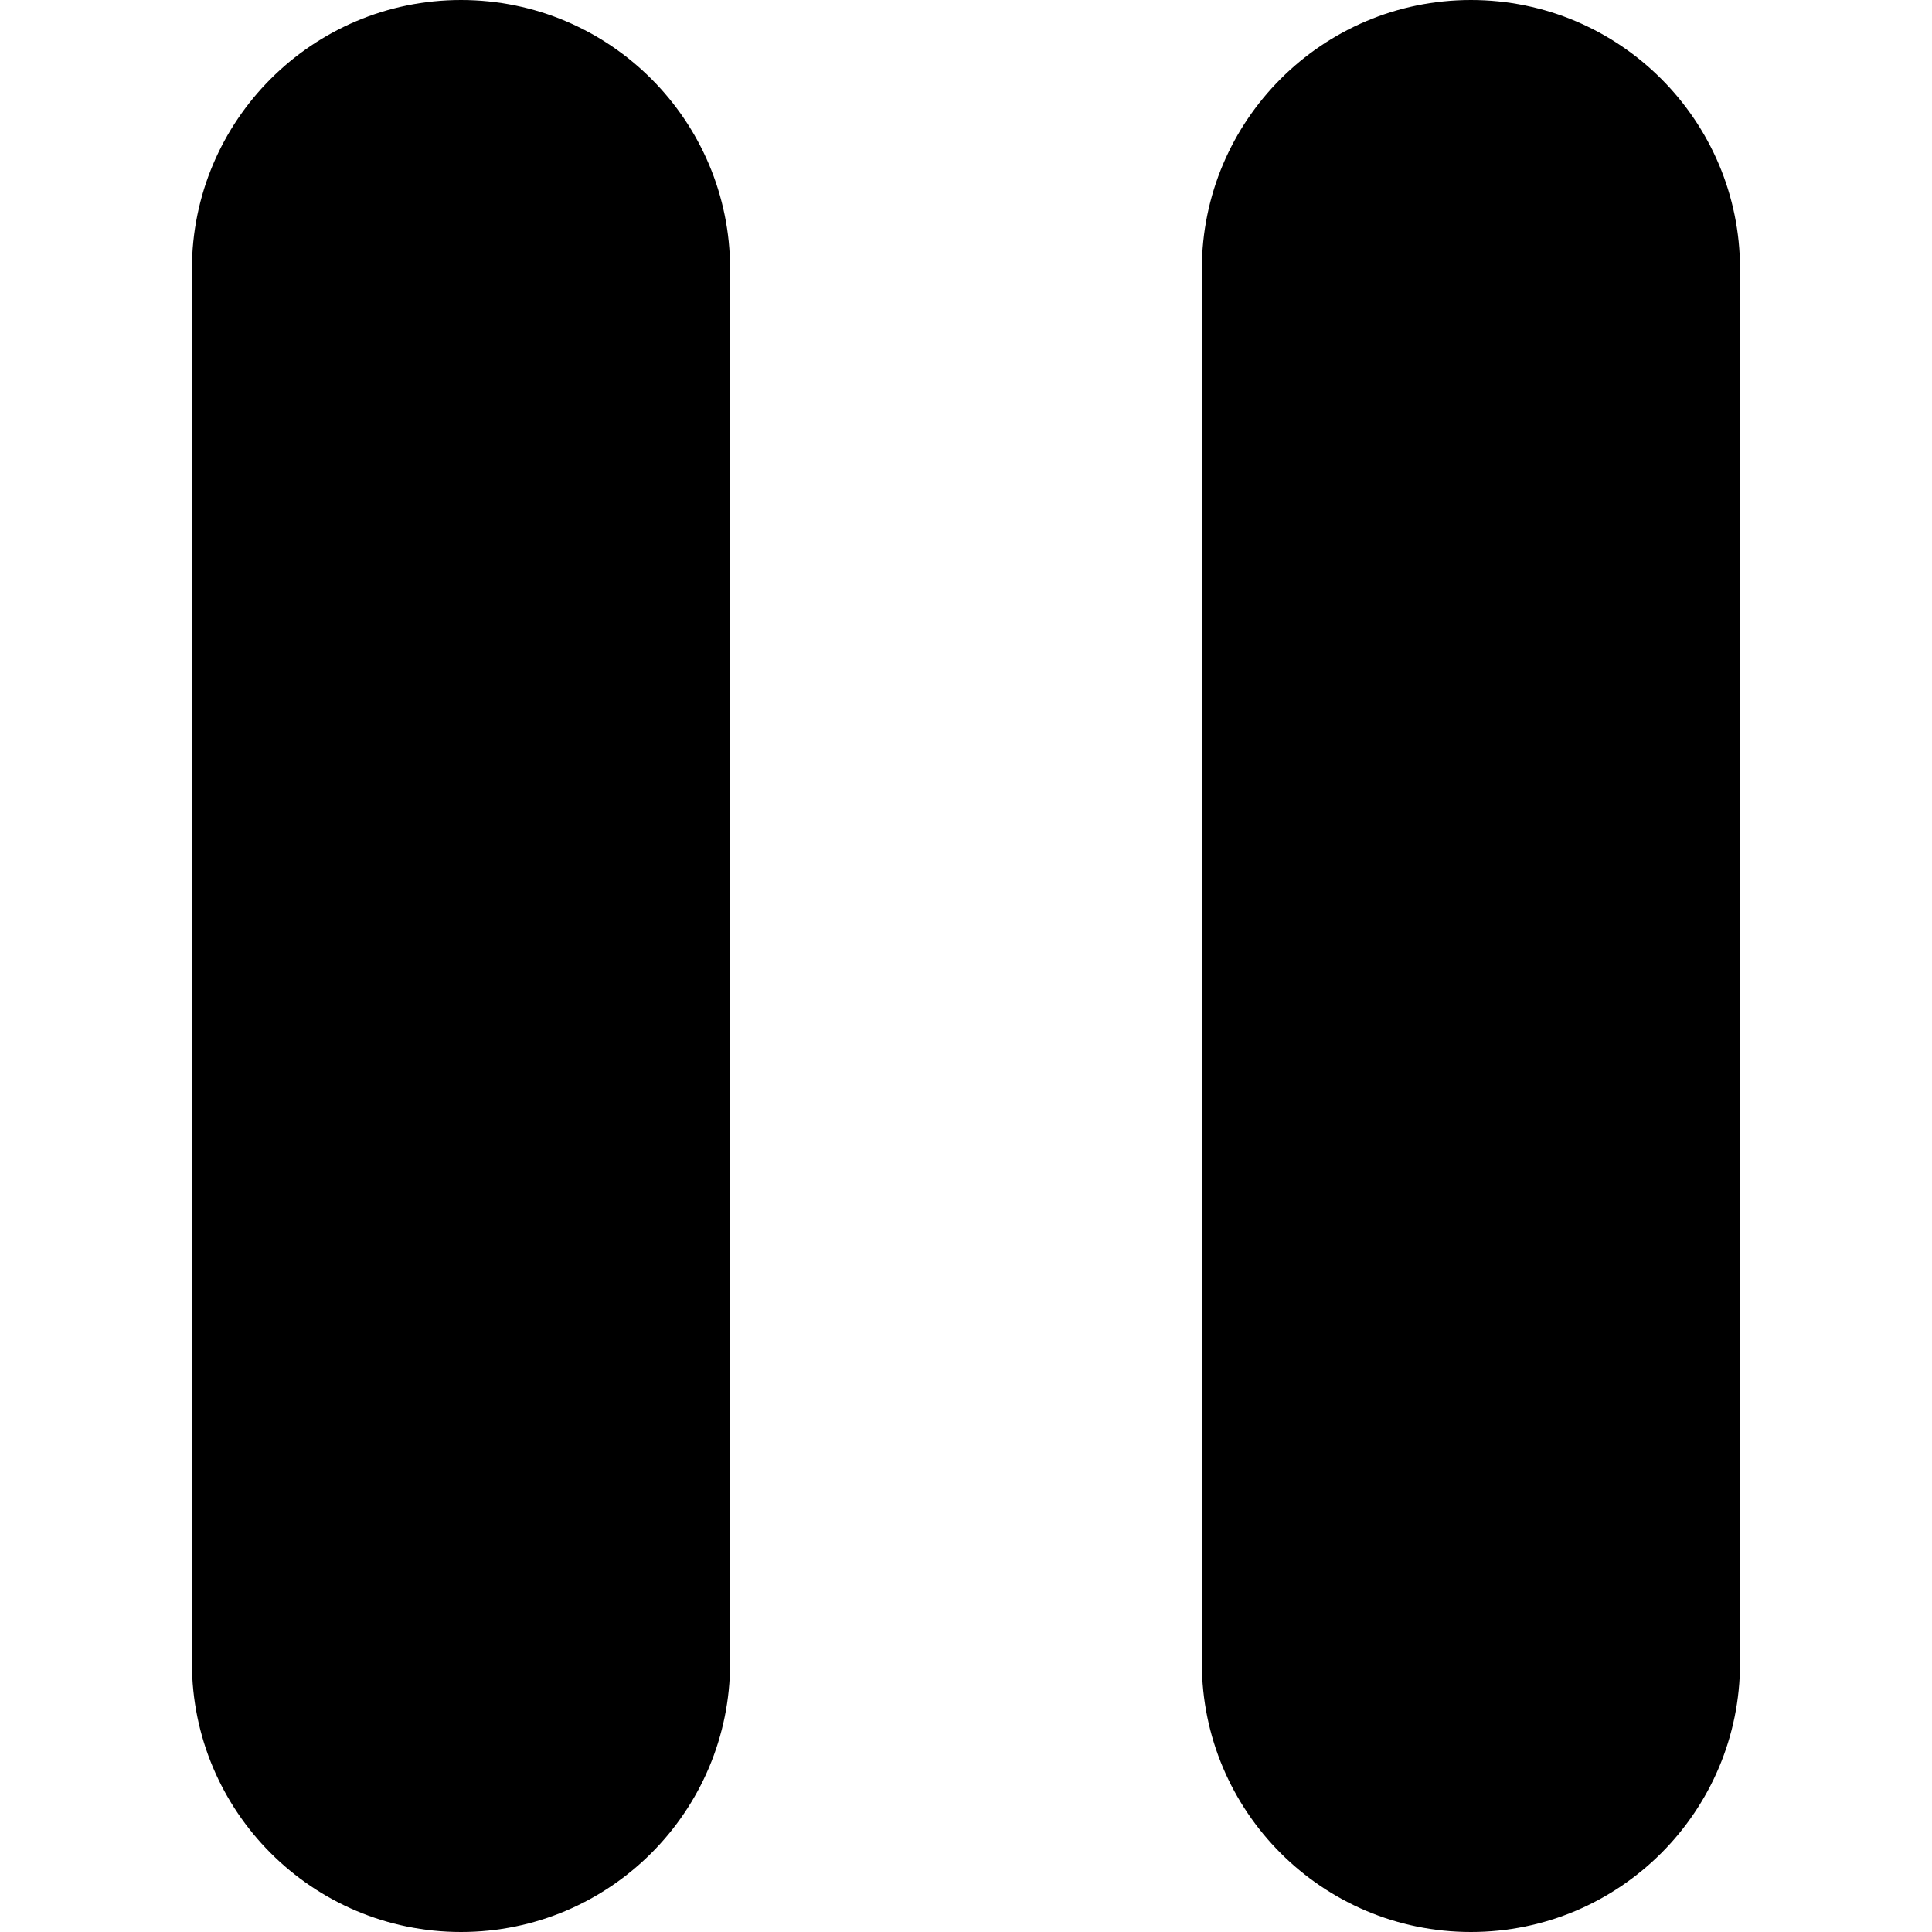
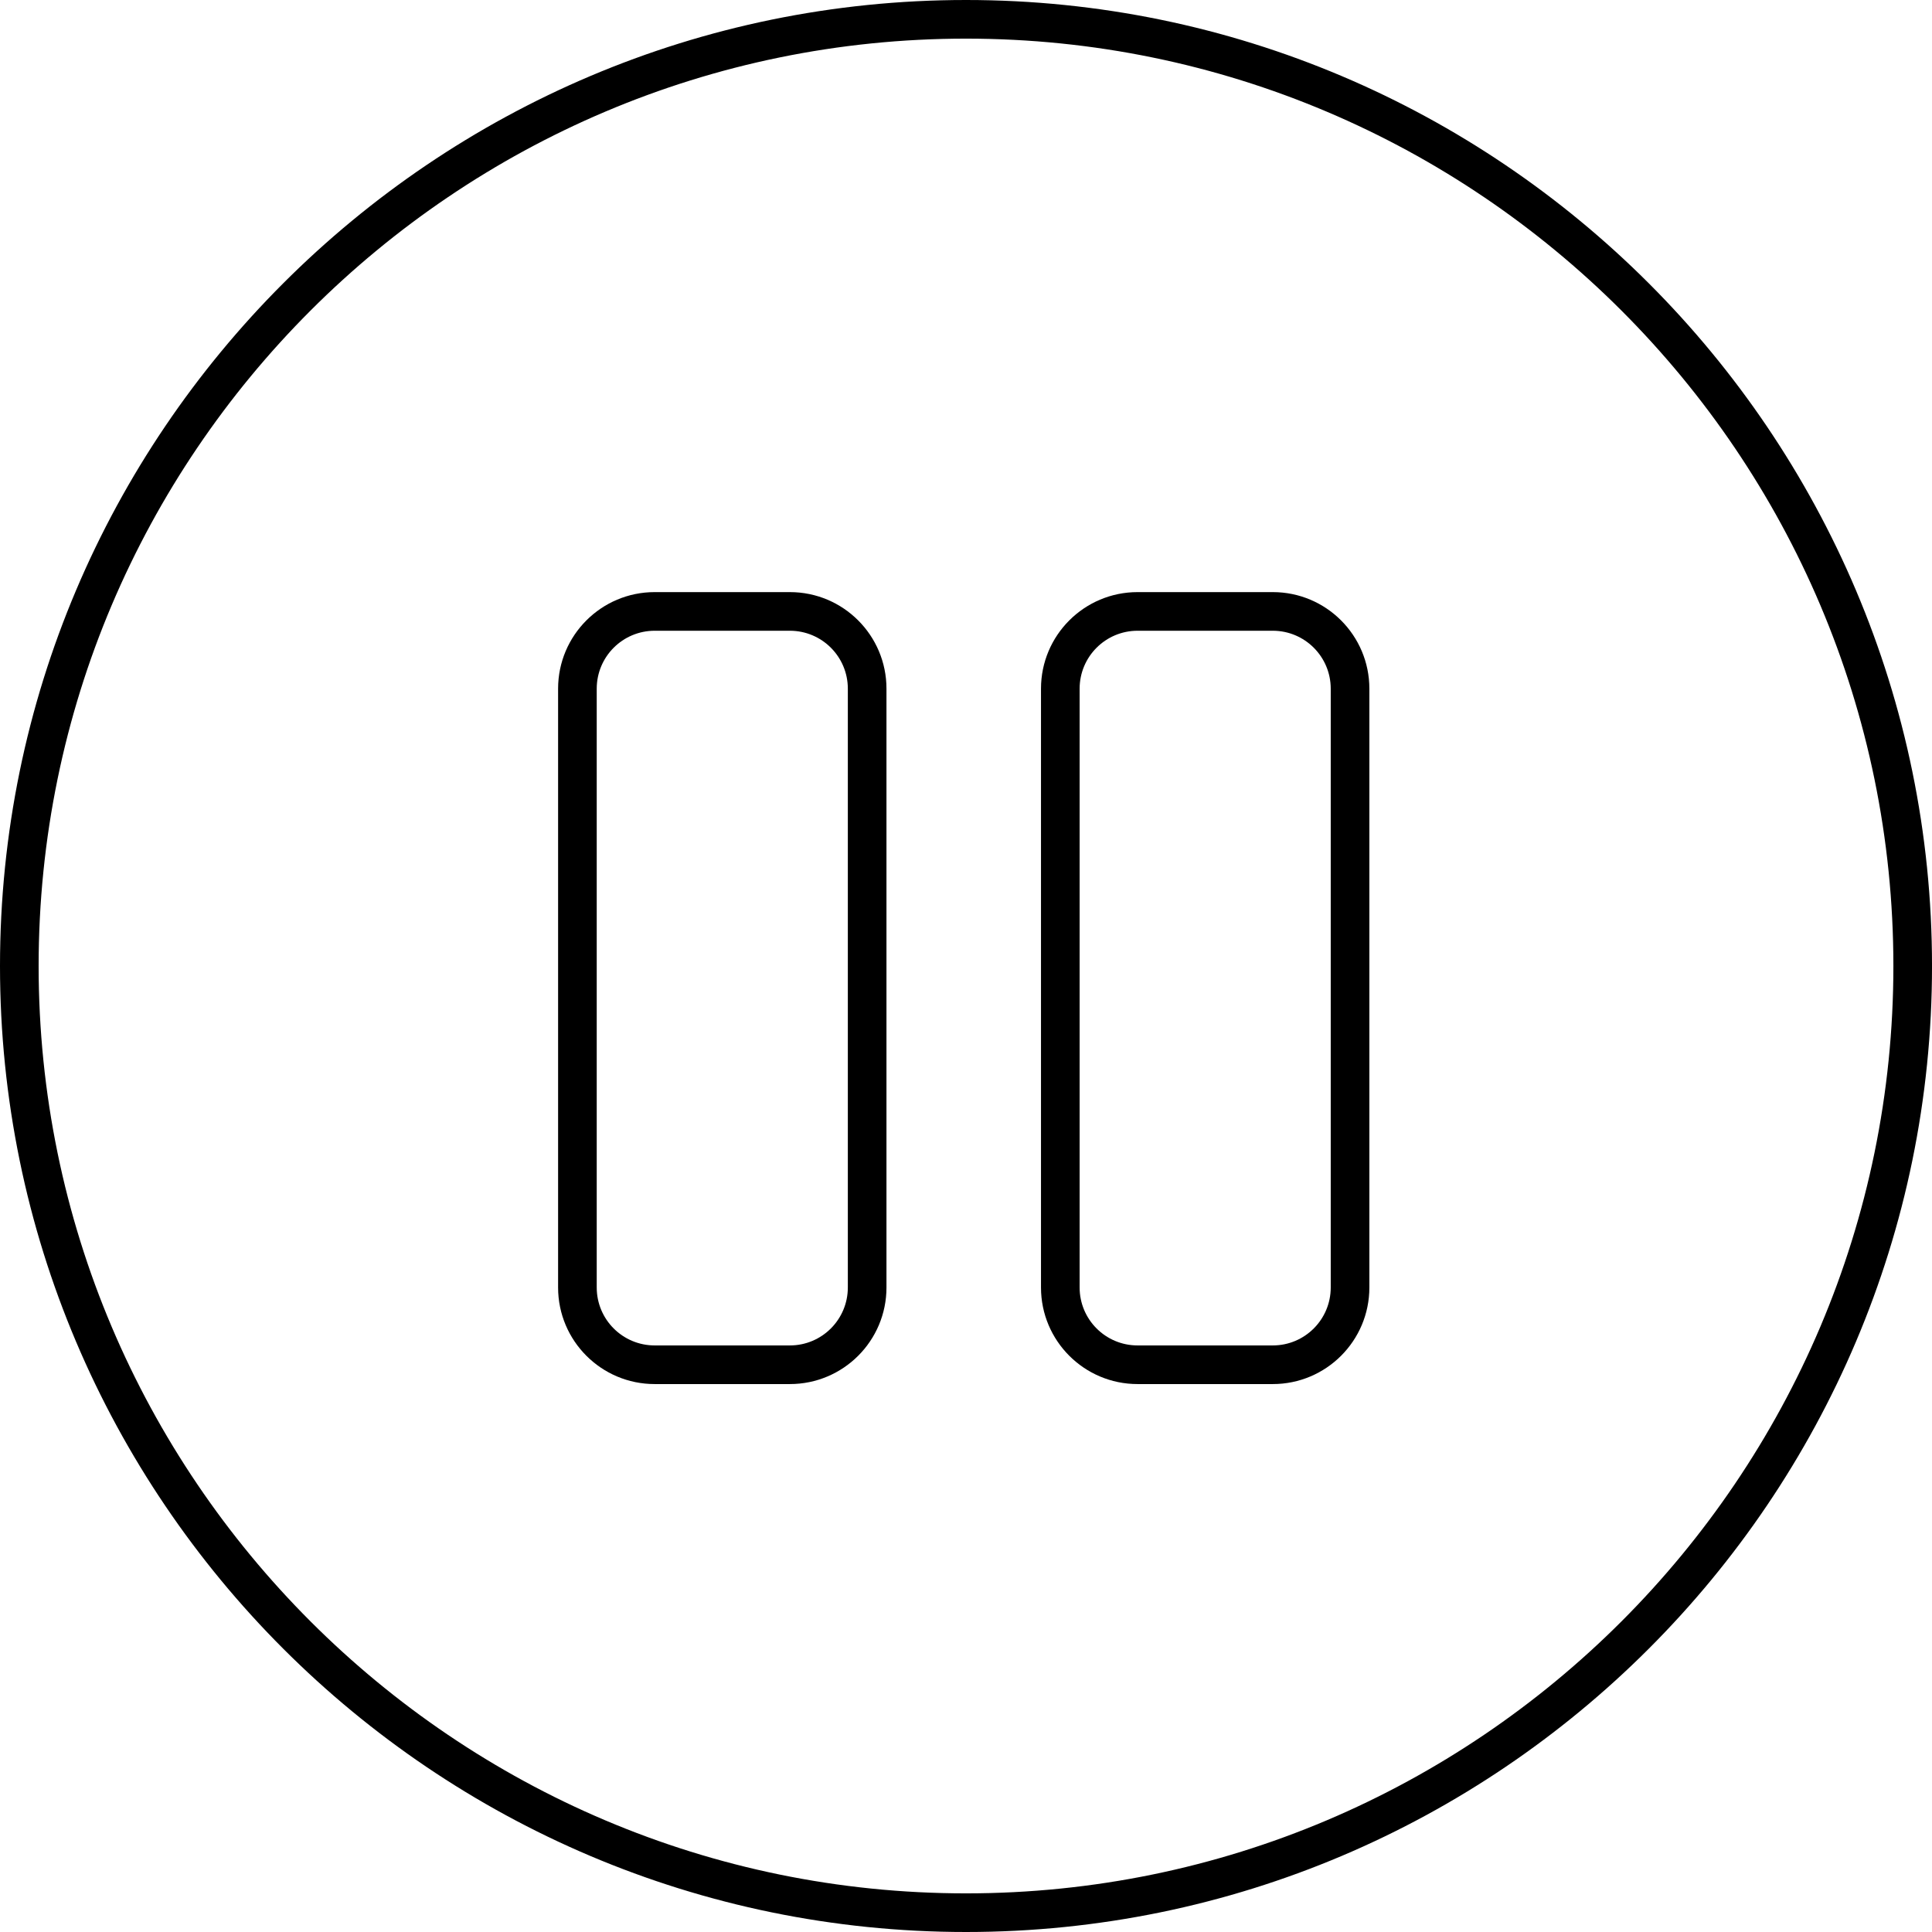
- <svg xmlns="http://www.w3.org/2000/svg" version="1.1" id="Capa_1" x="0px" y="0px" viewBox="0 0 47.607 47.607" style="enable-background:new 0 0 47.607 47.607;" xml:space="preserve">
+ <svg xmlns="http://www.w3.org/2000/svg" version="1.1" viewBox="0 0 100.021 100.021" enable-background="new 0 0 100.021 100.021">
  <g>
-     <path d="M17.991,40.976c0,3.662-2.969,6.631-6.631,6.631l0,0c-3.662,0-6.631-2.969-6.631-6.631V6.631C4.729,2.969,7.698,0,11.36,0   l0,0c3.662,0,6.631,2.969,6.631,6.631V40.976z" />
-     <path d="M42.877,40.976c0,3.662-2.969,6.631-6.631,6.631l0,0c-3.662,0-6.631-2.969-6.631-6.631V6.631   C29.616,2.969,32.585,0,36.246,0l0,0c3.662,0,6.631,2.969,6.631,6.631V40.976z" />
+     <path d="M50.011,0C22.435,0,0,22.435,0,50.01c0,27.576,22.435,50.011,50.011,50.011s50.011-22.435,50.011-50.011   C100.021,22.435,77.587,0,50.011,0z M50.011,98.021C23.537,98.021,2,76.484,2,50.01S23.537,2,50.011,2s48.011,21.537,48.011,48.01   S76.484,98.021,50.011,98.021z" />
+     <path d="m45.893,35.654c0-2.761-2.239-5-5-5h-7c-2.761,0-5,2.239-5,5v31c0,2.761 2.239,5 5,5h7c2.761,0 5-2.239 5-5v-31zm-2,31c0,1.657-1.343,3-3,3h-7c-1.657,0-3-1.343-3-3v-31c0-1.657 1.343-3 3-3h7c1.657,0 3,1.343 3,3v31z" />
+     <path d="m70.893,35.654c0-2.761-2.239-5-5-5h-7c-2.761,0-5,2.239-5,5v31c0,2.761 2.239,5 5,5h7c2.761,0 5-2.239 5-5v-31zm-2,31c0,1.657-1.343,3-3,3h-7c-1.657,0-3-1.343-3-3v-31c0-1.657 1.343-3 3-3h7c1.657,0 3,1.343 3,3v31z" />
  </g>
-   <g>
- </g>
-   <g>
- </g>
-   <g>
- </g>
-   <g>
- </g>
-   <g>
- </g>
-   <g>
- </g>
-   <g>
- </g>
-   <g>
- </g>
-   <g>
- </g>
-   <g>
- </g>
-   <g>
- </g>
-   <g>
- </g>
-   <g>
- </g>
-   <g>
- </g>
-   <g>
- </g>
</svg>
